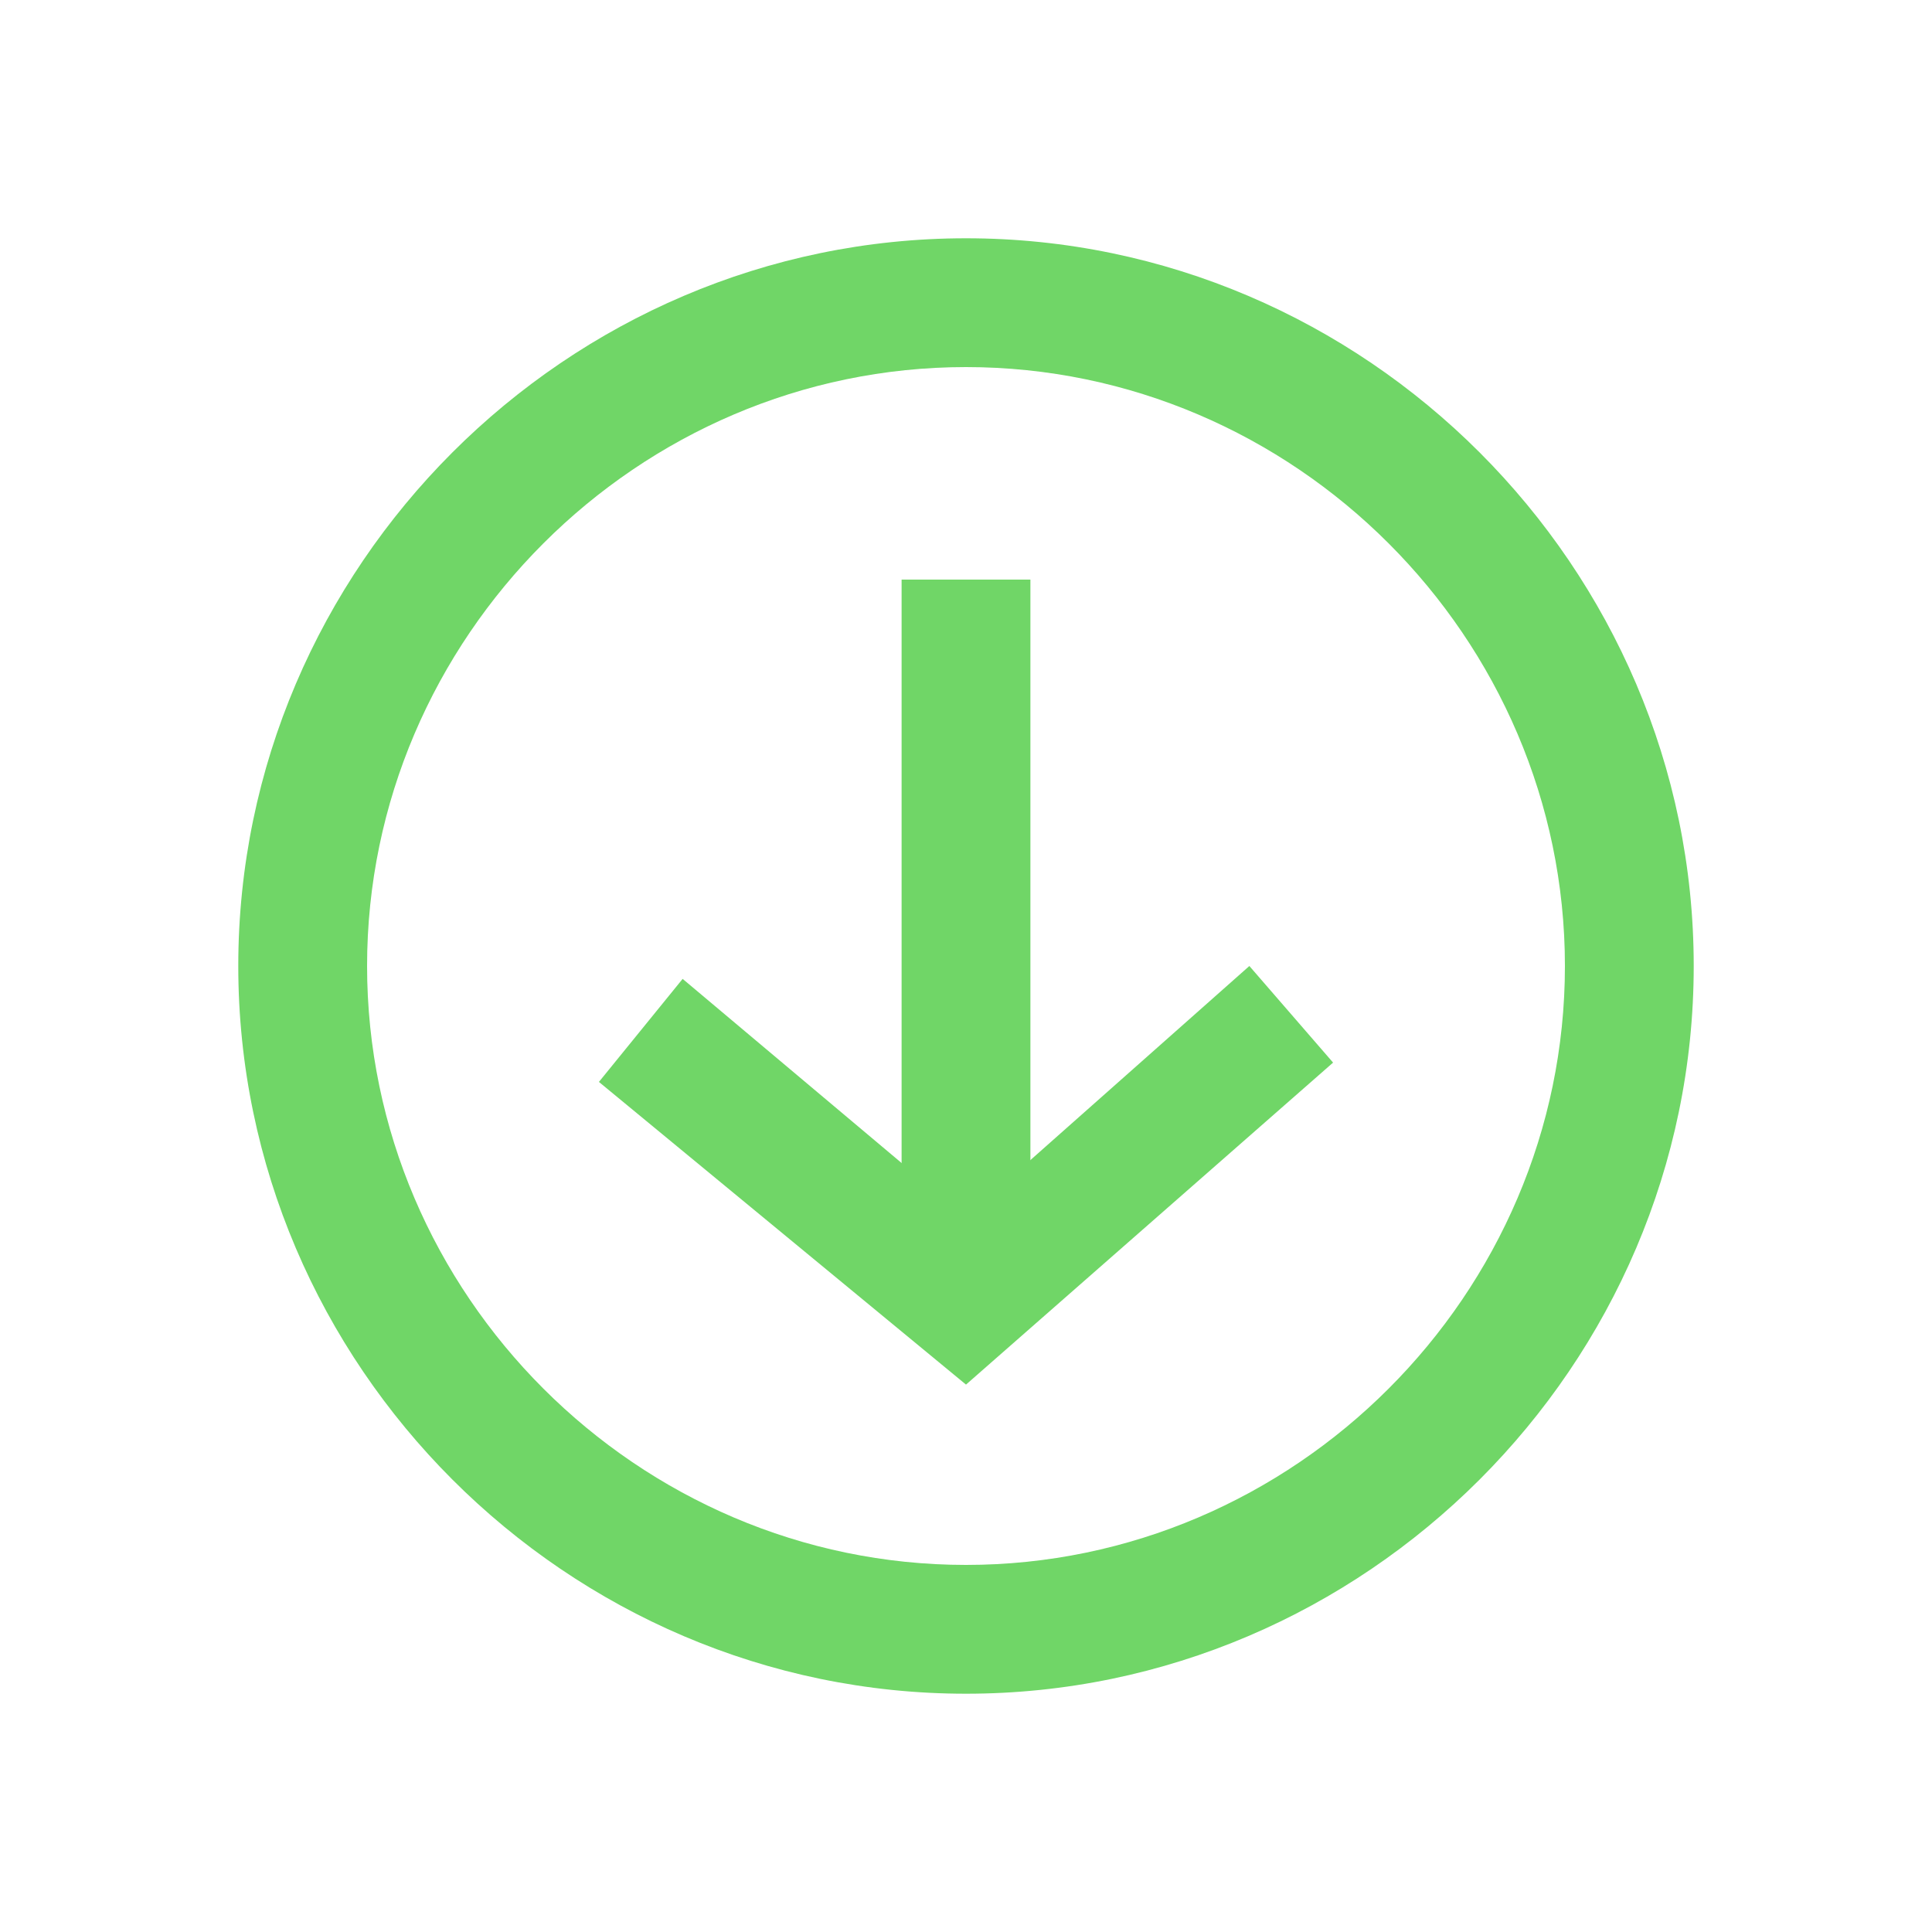
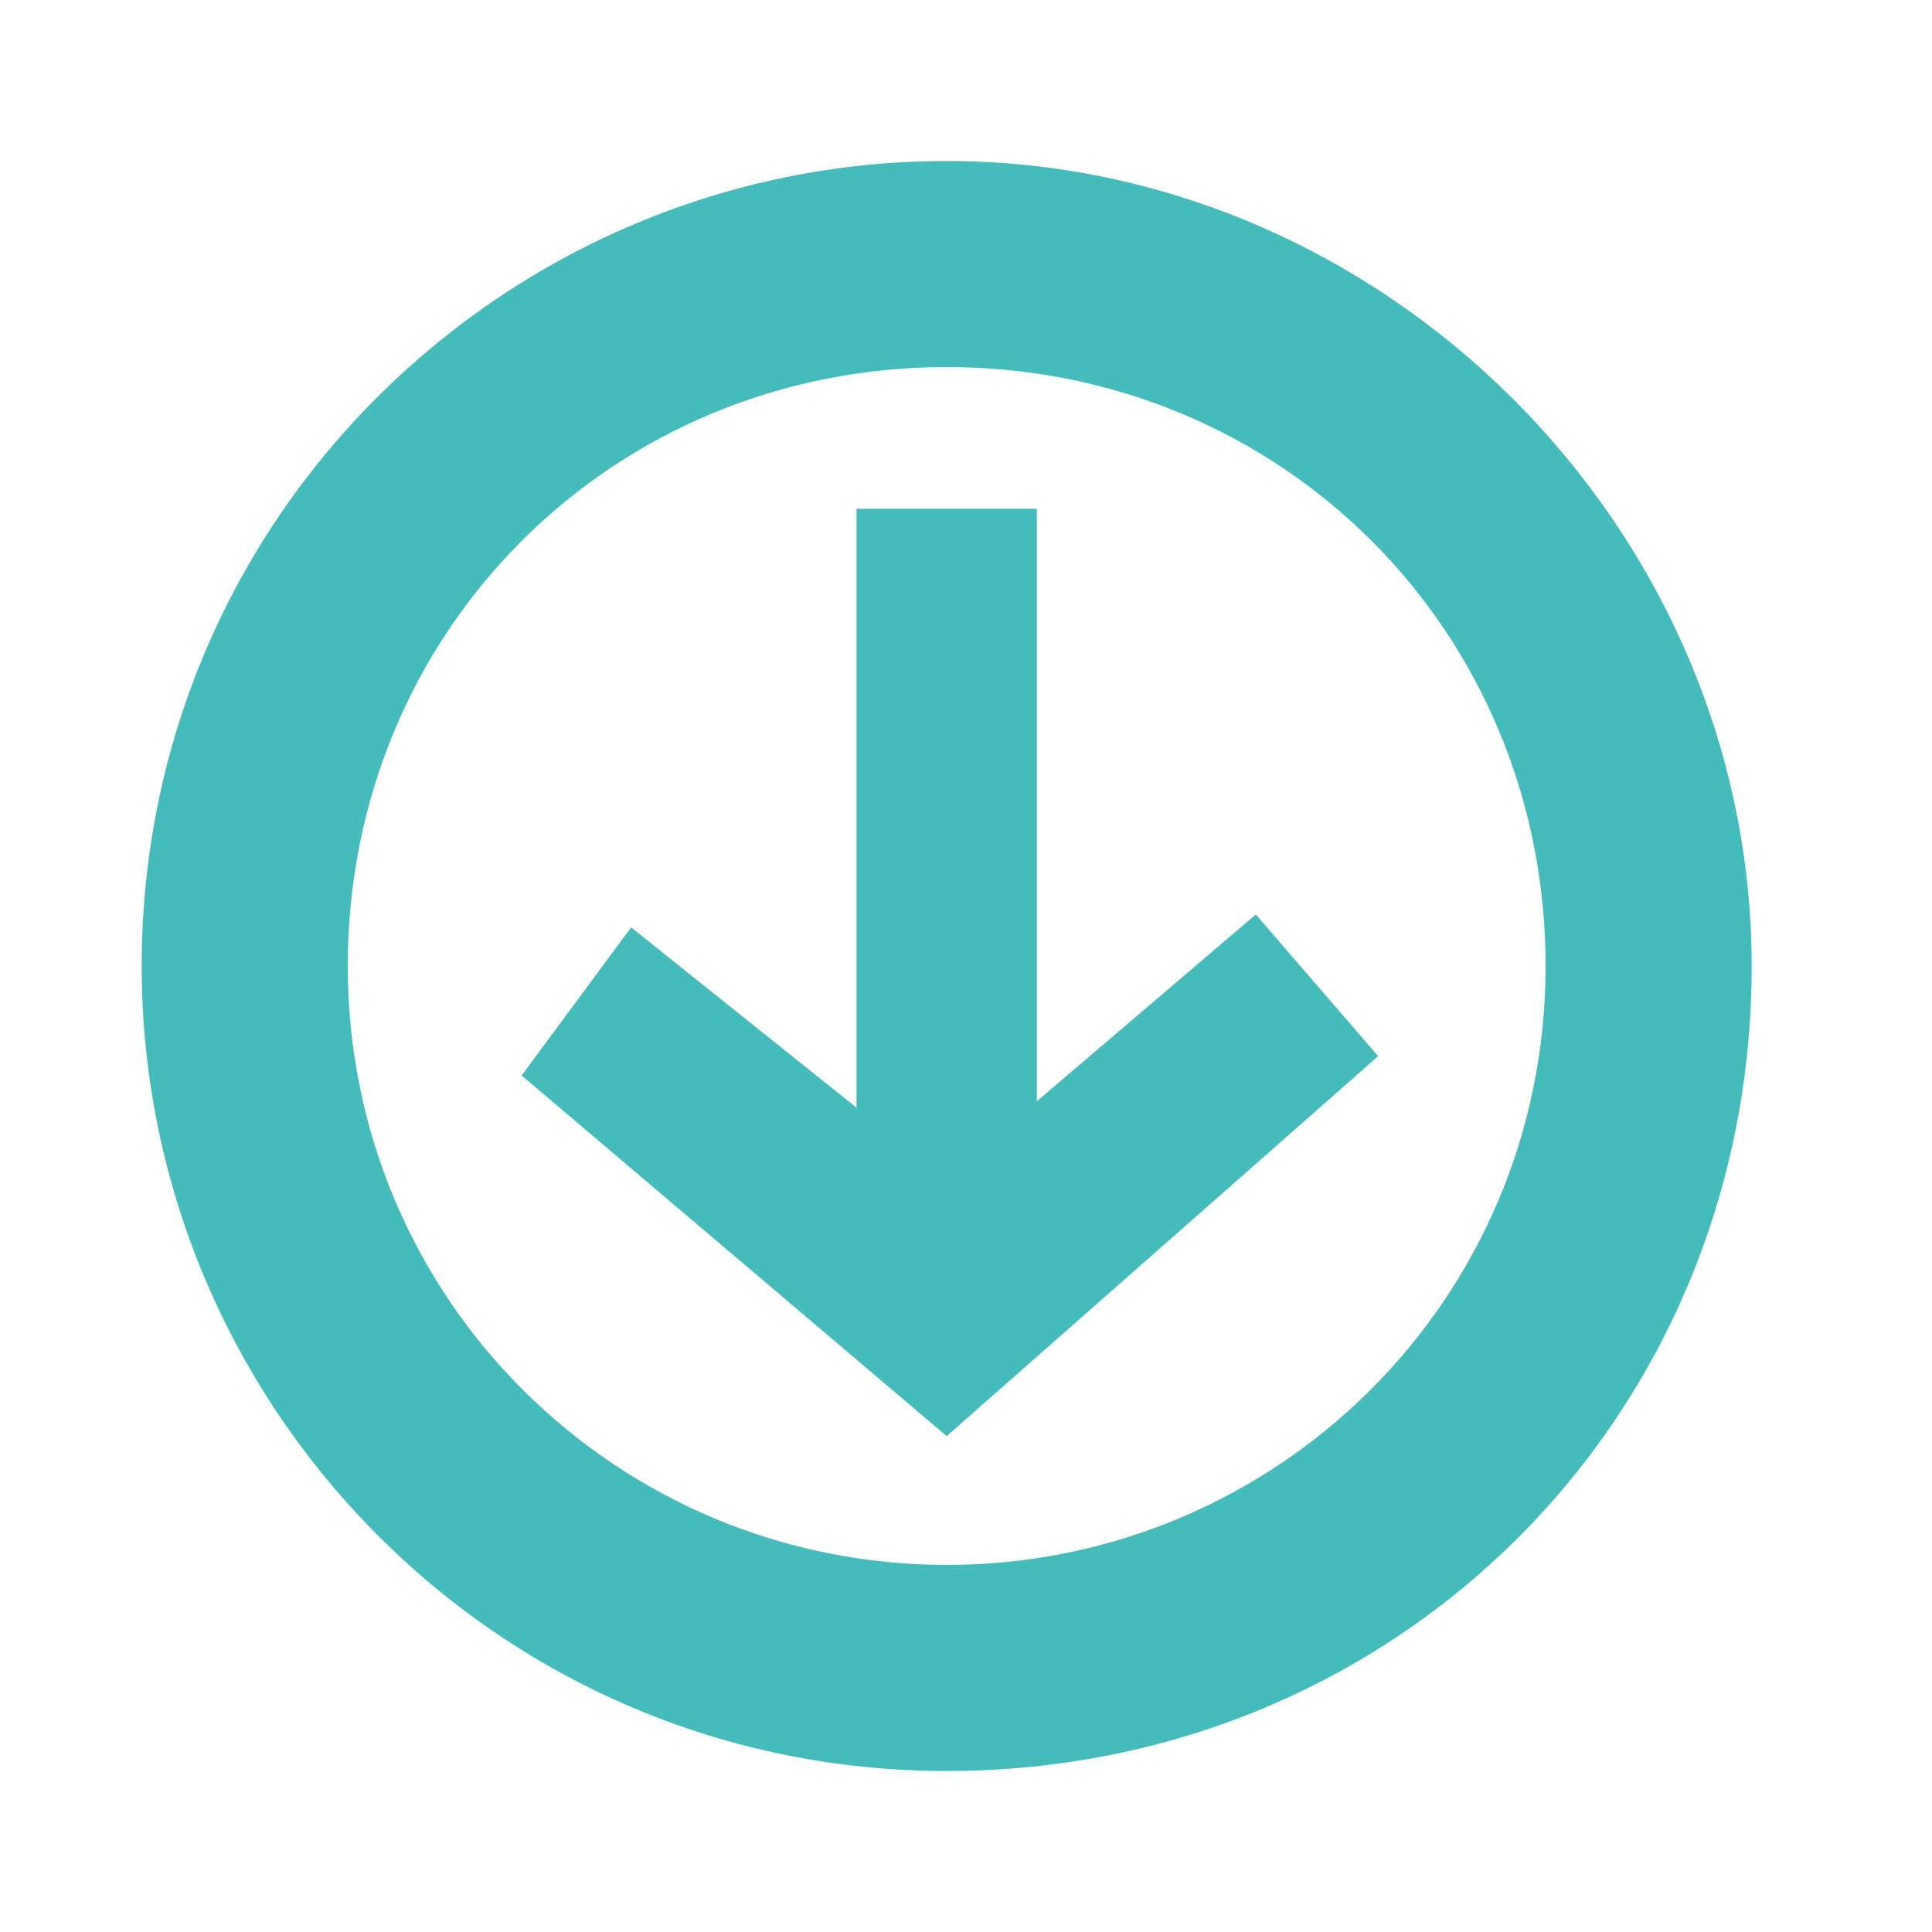
- <svg xmlns="http://www.w3.org/2000/svg" version="1.1" id="Layer_1" x="0px" y="0px" viewBox="0 0 30 30" style="enable-background:new 0 0 30 30;" xml:space="preserve">
+ <svg xmlns="http://www.w3.org/2000/svg" version="1.1" id="Layer_1" x="0px" y="0px" viewBox="80 0 30 30" style="enable-background:new 80 0 30 30;" xml:space="preserve">
  <style type="text/css">
	.st0{fill:#70D667;}
+ 	.st1{fill:#44BCBC;}
+ 	.st2{fill:#AFAFAF;}
+ 	.st3{fill:#29648C;}
</style>
  <g>
-     <path class="st0" d="M15,26.3C8.8,26.3,3.7,21.2,3.7,15C3.7,8.8,8.8,3.7,15,3.7c6.2,0,11.3,5.1,11.3,11.3   C26.3,21.2,21.2,26.3,15,26.3z M15,5.7c-5.1,0-9.3,4.2-9.3,9.3s4.2,9.3,9.3,9.3s9.3-4.2,9.3-9.3S20.1,5.7,15,5.7z" />
-   </g>
-   <g>
-     <rect x="14" y="9" class="st0" width="2" height="11.2" />
-   </g>
-   <g>
-     <polygon class="st0" points="15,21.5 9.3,16.8 10.6,15.2 15,18.9 19.4,15 20.7,16.5  " />
+     <polygon class="st1" points="99.5,14.2 96.1,17.1 96.1,7.9 93.3,7.9 93.3,17.2 89.8,14.4 88.1,16.7 94.7,22.3 101.4,16.4  " />
+     <path class="st1" d="M94.7,2.5C87.9,2.5,82.2,8,82.2,15c0,6.8,5.5,12.5,12.5,12.5S107.2,22,107.2,15C107.2,8.2,101.5,2.5,94.7,2.5z    M94.7,24.3c-5.1,0-9.3-4.1-9.3-9.3s4.1-9.3,9.3-9.3S104,9.8,104,15S99.8,24.3,94.7,24.3z" />
  </g>
</svg>
